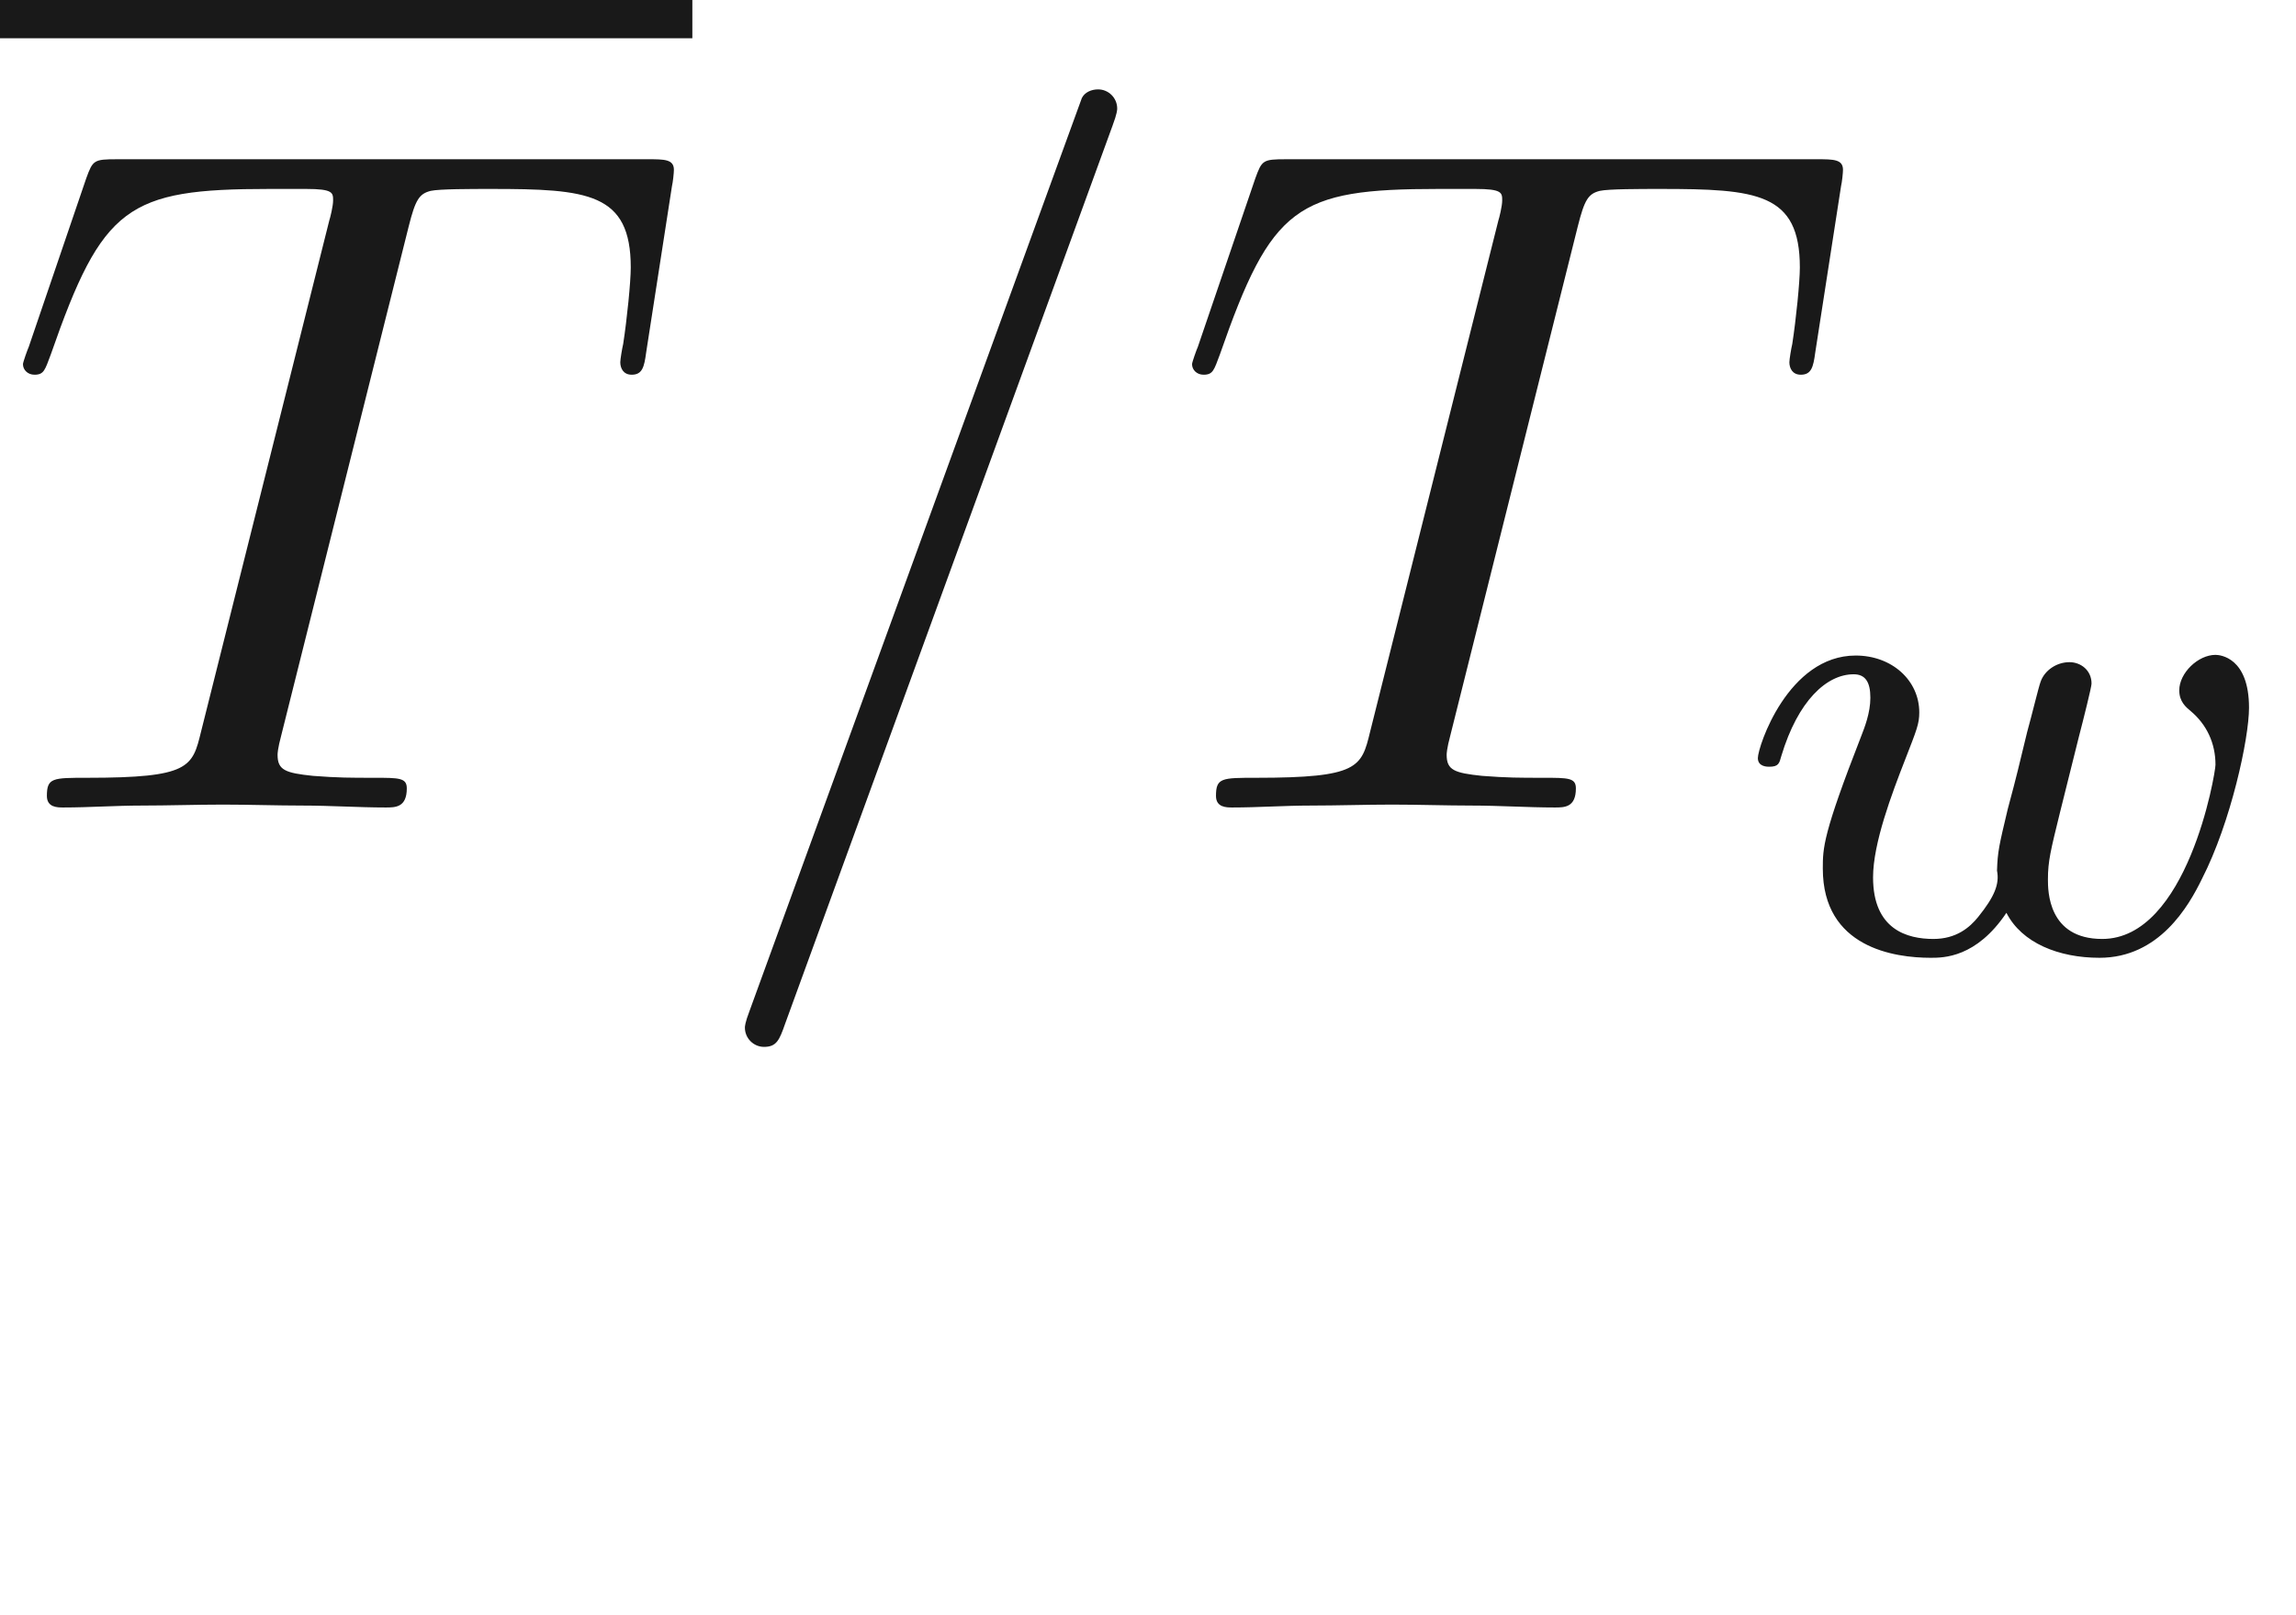
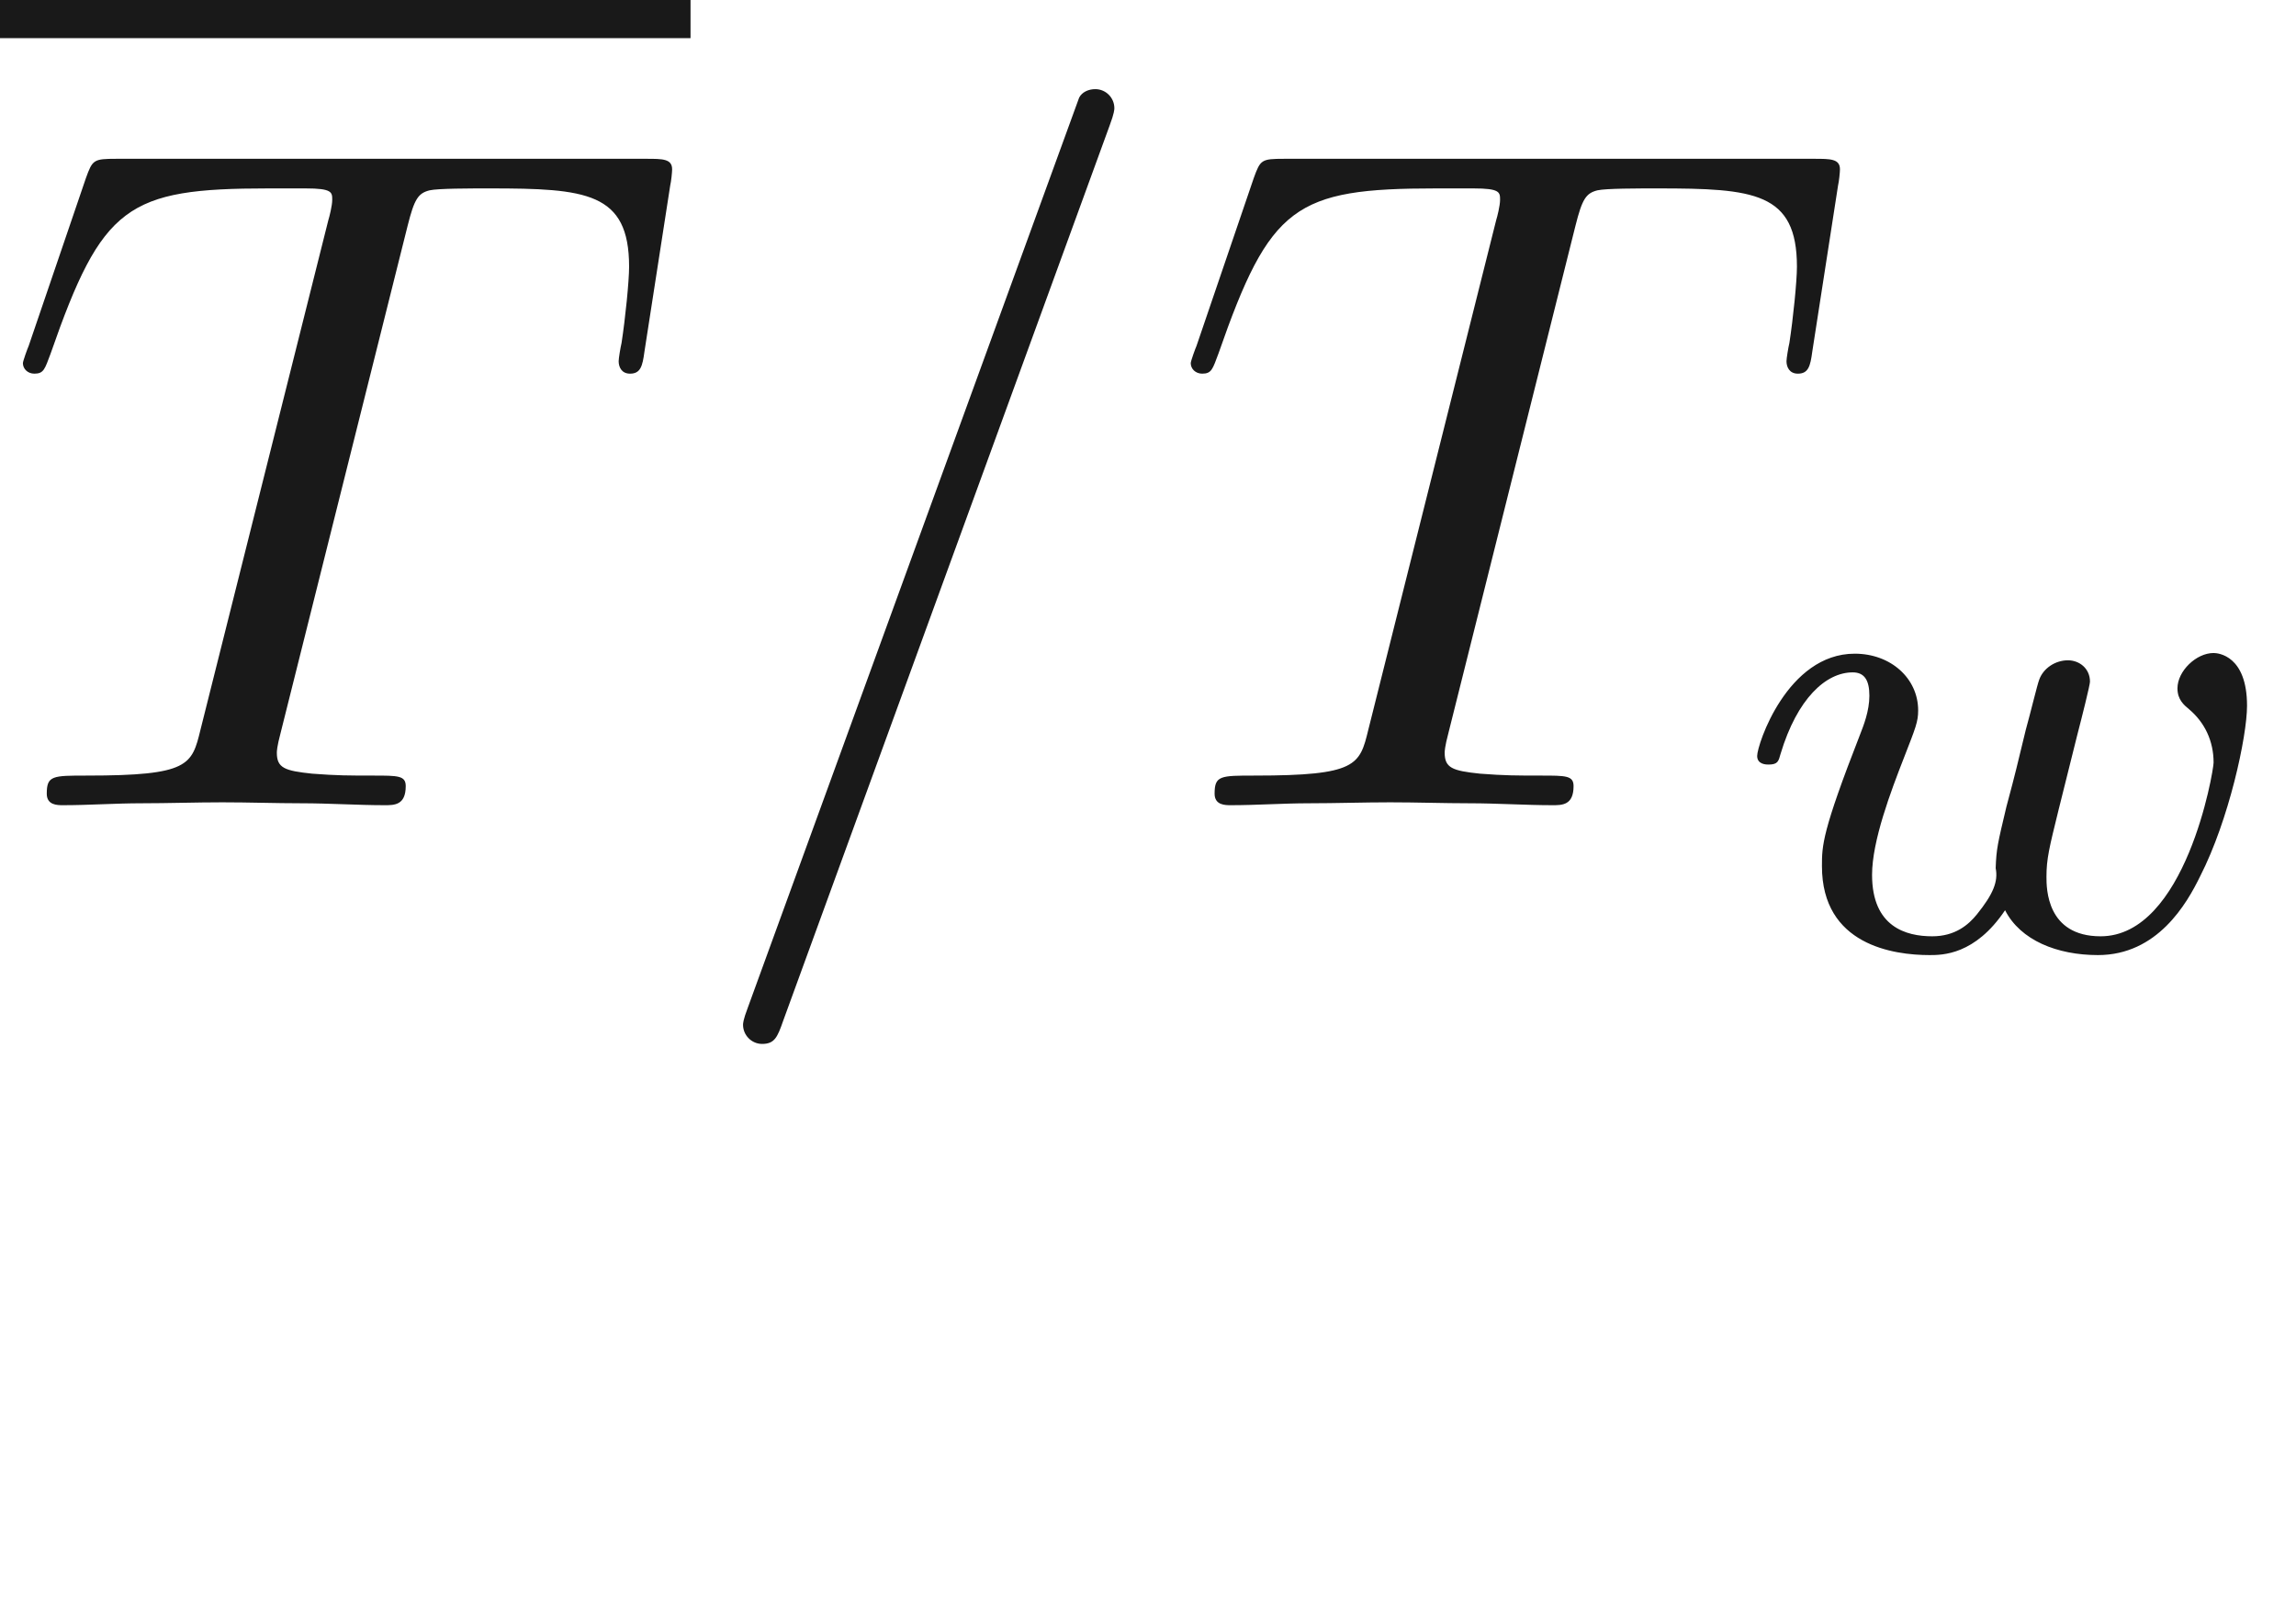
- <svg xmlns="http://www.w3.org/2000/svg" xmlns:ns1="http://github.com/leegao/readme2tex/" xmlns:xlink="http://www.w3.org/1999/xlink" height="16.804pt" ns1:offset="2.4813" version="1.1" viewBox="-52.093 -70.439 23.897 16.804" width="23.897pt">
+ <svg xmlns="http://www.w3.org/2000/svg" xmlns:ns1="http://github.com/leegao/readme2tex/" xmlns:xlink="http://www.w3.org/1999/xlink" height="16.804pt" ns1:offset="2.4906" version="1.1" viewBox="-52.075 -70.439 23.96 16.804" width="23.96pt">
  <defs>
    <path d="M4.374 -7.093C4.423 -7.223 4.423 -7.263 4.423 -7.273C4.423 -7.382 4.334 -7.472 4.224 -7.472C4.154 -7.472 4.085 -7.442 4.055 -7.382L0.598 2.112C0.548 2.242 0.548 2.281 0.548 2.291C0.548 2.401 0.638 2.491 0.747 2.491C0.877 2.491 0.907 2.421 0.966 2.252L4.374 -7.093Z" id="g0-61" />
    <path d="M4.254 -6.047C4.324 -6.326 4.364 -6.386 4.483 -6.416C4.573 -6.436 4.902 -6.436 5.111 -6.436C6.117 -6.436 6.565 -6.396 6.565 -5.619C6.565 -5.469 6.526 -5.081 6.486 -4.822C6.476 -4.782 6.456 -4.663 6.456 -4.633C6.456 -4.573 6.486 -4.503 6.575 -4.503C6.685 -4.503 6.705 -4.583 6.725 -4.732L6.994 -6.466C7.004 -6.506 7.014 -6.605 7.014 -6.635C7.014 -6.745 6.914 -6.745 6.745 -6.745H1.215C0.976 -6.745 0.966 -6.735 0.897 -6.545L0.299 -4.792C0.289 -4.772 0.239 -4.633 0.239 -4.613C0.239 -4.553 0.289 -4.503 0.359 -4.503C0.458 -4.503 0.468 -4.553 0.528 -4.712C1.066 -6.257 1.325 -6.436 2.8 -6.436H3.188C3.467 -6.436 3.467 -6.396 3.467 -6.316C3.467 -6.257 3.437 -6.137 3.427 -6.107L2.092 -0.787C2.002 -0.418 1.973 -0.309 0.907 -0.309C0.548 -0.309 0.488 -0.309 0.488 -0.12C0.488 0 0.598 0 0.658 0C0.927 0 1.205 -0.02 1.474 -0.02C1.753 -0.02 2.042 -0.03 2.321 -0.03S2.879 -0.02 3.148 -0.02C3.437 -0.02 3.736 0 4.015 0C4.115 0 4.234 0 4.234 -0.199C4.234 -0.309 4.154 -0.309 3.895 -0.309C3.646 -0.309 3.517 -0.309 3.258 -0.329C2.969 -0.359 2.889 -0.389 2.889 -0.548C2.889 -0.558 2.889 -0.608 2.929 -0.757L4.254 -6.047Z" id="g0-84" />
+     <path d="M3.668 -2.225C3.717 -2.413 3.801 -2.748 3.801 -2.783C3.801 -2.922 3.689 -3.006 3.571 -3.006C3.438 -3.006 3.313 -2.922 3.271 -2.803C3.25 -2.748 3.18 -2.455 3.131 -2.28C3.034 -1.883 3.034 -1.869 2.929 -1.478C2.838 -1.095 2.824 -1.039 2.817 -0.837C2.845 -0.697 2.79 -0.565 2.622 -0.356C2.532 -0.244 2.392 -0.126 2.155 -0.126C1.883 -0.126 1.527 -0.223 1.527 -0.767C1.527 -1.123 1.723 -1.639 1.862 -1.995C1.981 -2.301 2.008 -2.364 2.008 -2.483C2.008 -2.817 1.723 -3.075 1.346 -3.075C0.642 -3.075 0.328 -2.127 0.328 -2.008C0.328 -1.918 0.425 -1.918 0.446 -1.918C0.544 -1.918 0.551 -1.953 0.572 -2.029C0.746 -2.608 1.046 -2.88 1.325 -2.88C1.444 -2.88 1.499 -2.803 1.499 -2.636C1.499 -2.476 1.437 -2.322 1.402 -2.232C1.004 -1.213 1.004 -1.074 1.004 -0.858C1.004 -0.035 1.75 0.07 2.127 0.07C2.26 0.07 2.601 0.07 2.915 -0.398C3.075 -0.084 3.459 0.07 3.884 0.07C4.505 0.07 4.812 -0.467 4.951 -0.753C5.251 -1.339 5.44 -2.211 5.44 -2.532C5.44 -3.055 5.14 -3.082 5.091 -3.082C4.91 -3.082 4.714 -2.894 4.714 -2.713C4.714 -2.594 4.784 -2.538 4.833 -2.497C5 -2.357 5.091 -2.162 5.091 -1.939C5.091 -1.848 4.798 -0.126 3.912 -0.126C3.347 -0.126 3.347 -0.628 3.347 -0.746C3.347 -0.934 3.375 -1.046 3.473 -1.444L3.668 -2.225Z" id="g1-119" />
    <path d="M3.318 -0.757C3.357 -0.359 3.626 0.06 4.095 0.06C4.304 0.06 4.912 -0.08 4.912 -0.887V-1.445H4.663V-0.887C4.663 -0.309 4.413 -0.249 4.304 -0.249C3.975 -0.249 3.935 -0.697 3.935 -0.747V-2.74C3.935 -3.158 3.935 -3.547 3.577 -3.915C3.188 -4.304 2.69 -4.463 2.212 -4.463C1.395 -4.463 0.707 -3.995 0.707 -3.337C0.707 -3.039 0.907 -2.869 1.166 -2.869C1.445 -2.869 1.624 -3.068 1.624 -3.328C1.624 -3.447 1.574 -3.776 1.116 -3.786C1.385 -4.135 1.873 -4.244 2.192 -4.244C2.68 -4.244 3.248 -3.856 3.248 -2.969V-2.6C2.74 -2.57 2.042 -2.54 1.415 -2.242C0.667 -1.903 0.418 -1.385 0.418 -0.946C0.418 -0.139 1.385 0.11 2.012 0.11C2.67 0.11 3.128 -0.289 3.318 -0.757ZM3.248 -2.391V-1.395C3.248 -0.448 2.531 -0.11 2.082 -0.11C1.594 -0.11 1.186 -0.458 1.186 -0.956C1.186 -1.504 1.604 -2.331 3.248 -2.391Z" id="g2-97" />
-     <path d="M3.668 -2.225C3.717 -2.413 3.801 -2.748 3.801 -2.783C3.801 -2.922 3.689 -3.006 3.571 -3.006C3.438 -3.006 3.313 -2.922 3.271 -2.803C3.25 -2.748 3.18 -2.455 3.131 -2.28C3.034 -1.883 3.034 -1.869 2.929 -1.478C2.838 -1.095 2.824 -1.039 2.817 -0.837C2.845 -0.697 2.79 -0.565 2.622 -0.356C2.532 -0.244 2.392 -0.126 2.155 -0.126C1.883 -0.126 1.527 -0.223 1.527 -0.767C1.527 -1.123 1.723 -1.639 1.862 -1.995C1.981 -2.301 2.008 -2.364 2.008 -2.483C2.008 -2.817 1.723 -3.075 1.346 -3.075C0.642 -3.075 0.328 -2.127 0.328 -2.008C0.328 -1.918 0.425 -1.918 0.446 -1.918C0.544 -1.918 0.551 -1.953 0.572 -2.029C0.746 -2.608 1.046 -2.88 1.325 -2.88C1.444 -2.88 1.499 -2.803 1.499 -2.636C1.499 -2.476 1.437 -2.322 1.402 -2.232C1.004 -1.213 1.004 -1.074 1.004 -0.858C1.004 -0.035 1.75 0.07 2.127 0.07C2.26 0.07 2.601 0.07 2.915 -0.398C3.075 -0.084 3.459 0.07 3.884 0.07C4.505 0.07 4.812 -0.467 4.951 -0.753C5.251 -1.339 5.44 -2.211 5.44 -2.532C5.44 -3.055 5.14 -3.082 5.091 -3.082C4.91 -3.082 4.714 -2.894 4.714 -2.713C4.714 -2.594 4.784 -2.538 4.833 -2.497C5 -2.357 5.091 -2.162 5.091 -1.939C5.091 -1.848 4.798 -0.126 3.912 -0.126C3.347 -0.126 3.347 -0.628 3.347 -0.746C3.347 -0.934 3.375 -1.046 3.473 -1.444L3.668 -2.225Z" id="g1-119" />
  </defs>
  <g fill-opacity="0.9" id="page1">
-     <rect height="0.398" width="7.206" x="-52.093" y="-70.439" />
-     <use x="-52.093" y="-62.037" xlink:href="#g0-84" />
-     <use x="-44.888" y="-62.037" xlink:href="#g0-61" />
-     <use x="-39.925" y="-62.037" xlink:href="#g0-84" />
-     <use x="-34.125" y="-60.543" xlink:href="#g1-119" />
+     <rect height="0.398" width="7.206" x="-52.075" y="-70.439" />
+     <use x="-52.075" y="-62.037" xlink:href="#g0-84" />
+     <use x="-44.869" y="-62.037" xlink:href="#g0-61" />
+     <use x="-39.888" y="-62.037" xlink:href="#g0-84" />
+     <use x="-34.066" y="-60.543" xlink:href="#g1-119" />
  </g>
</svg>
